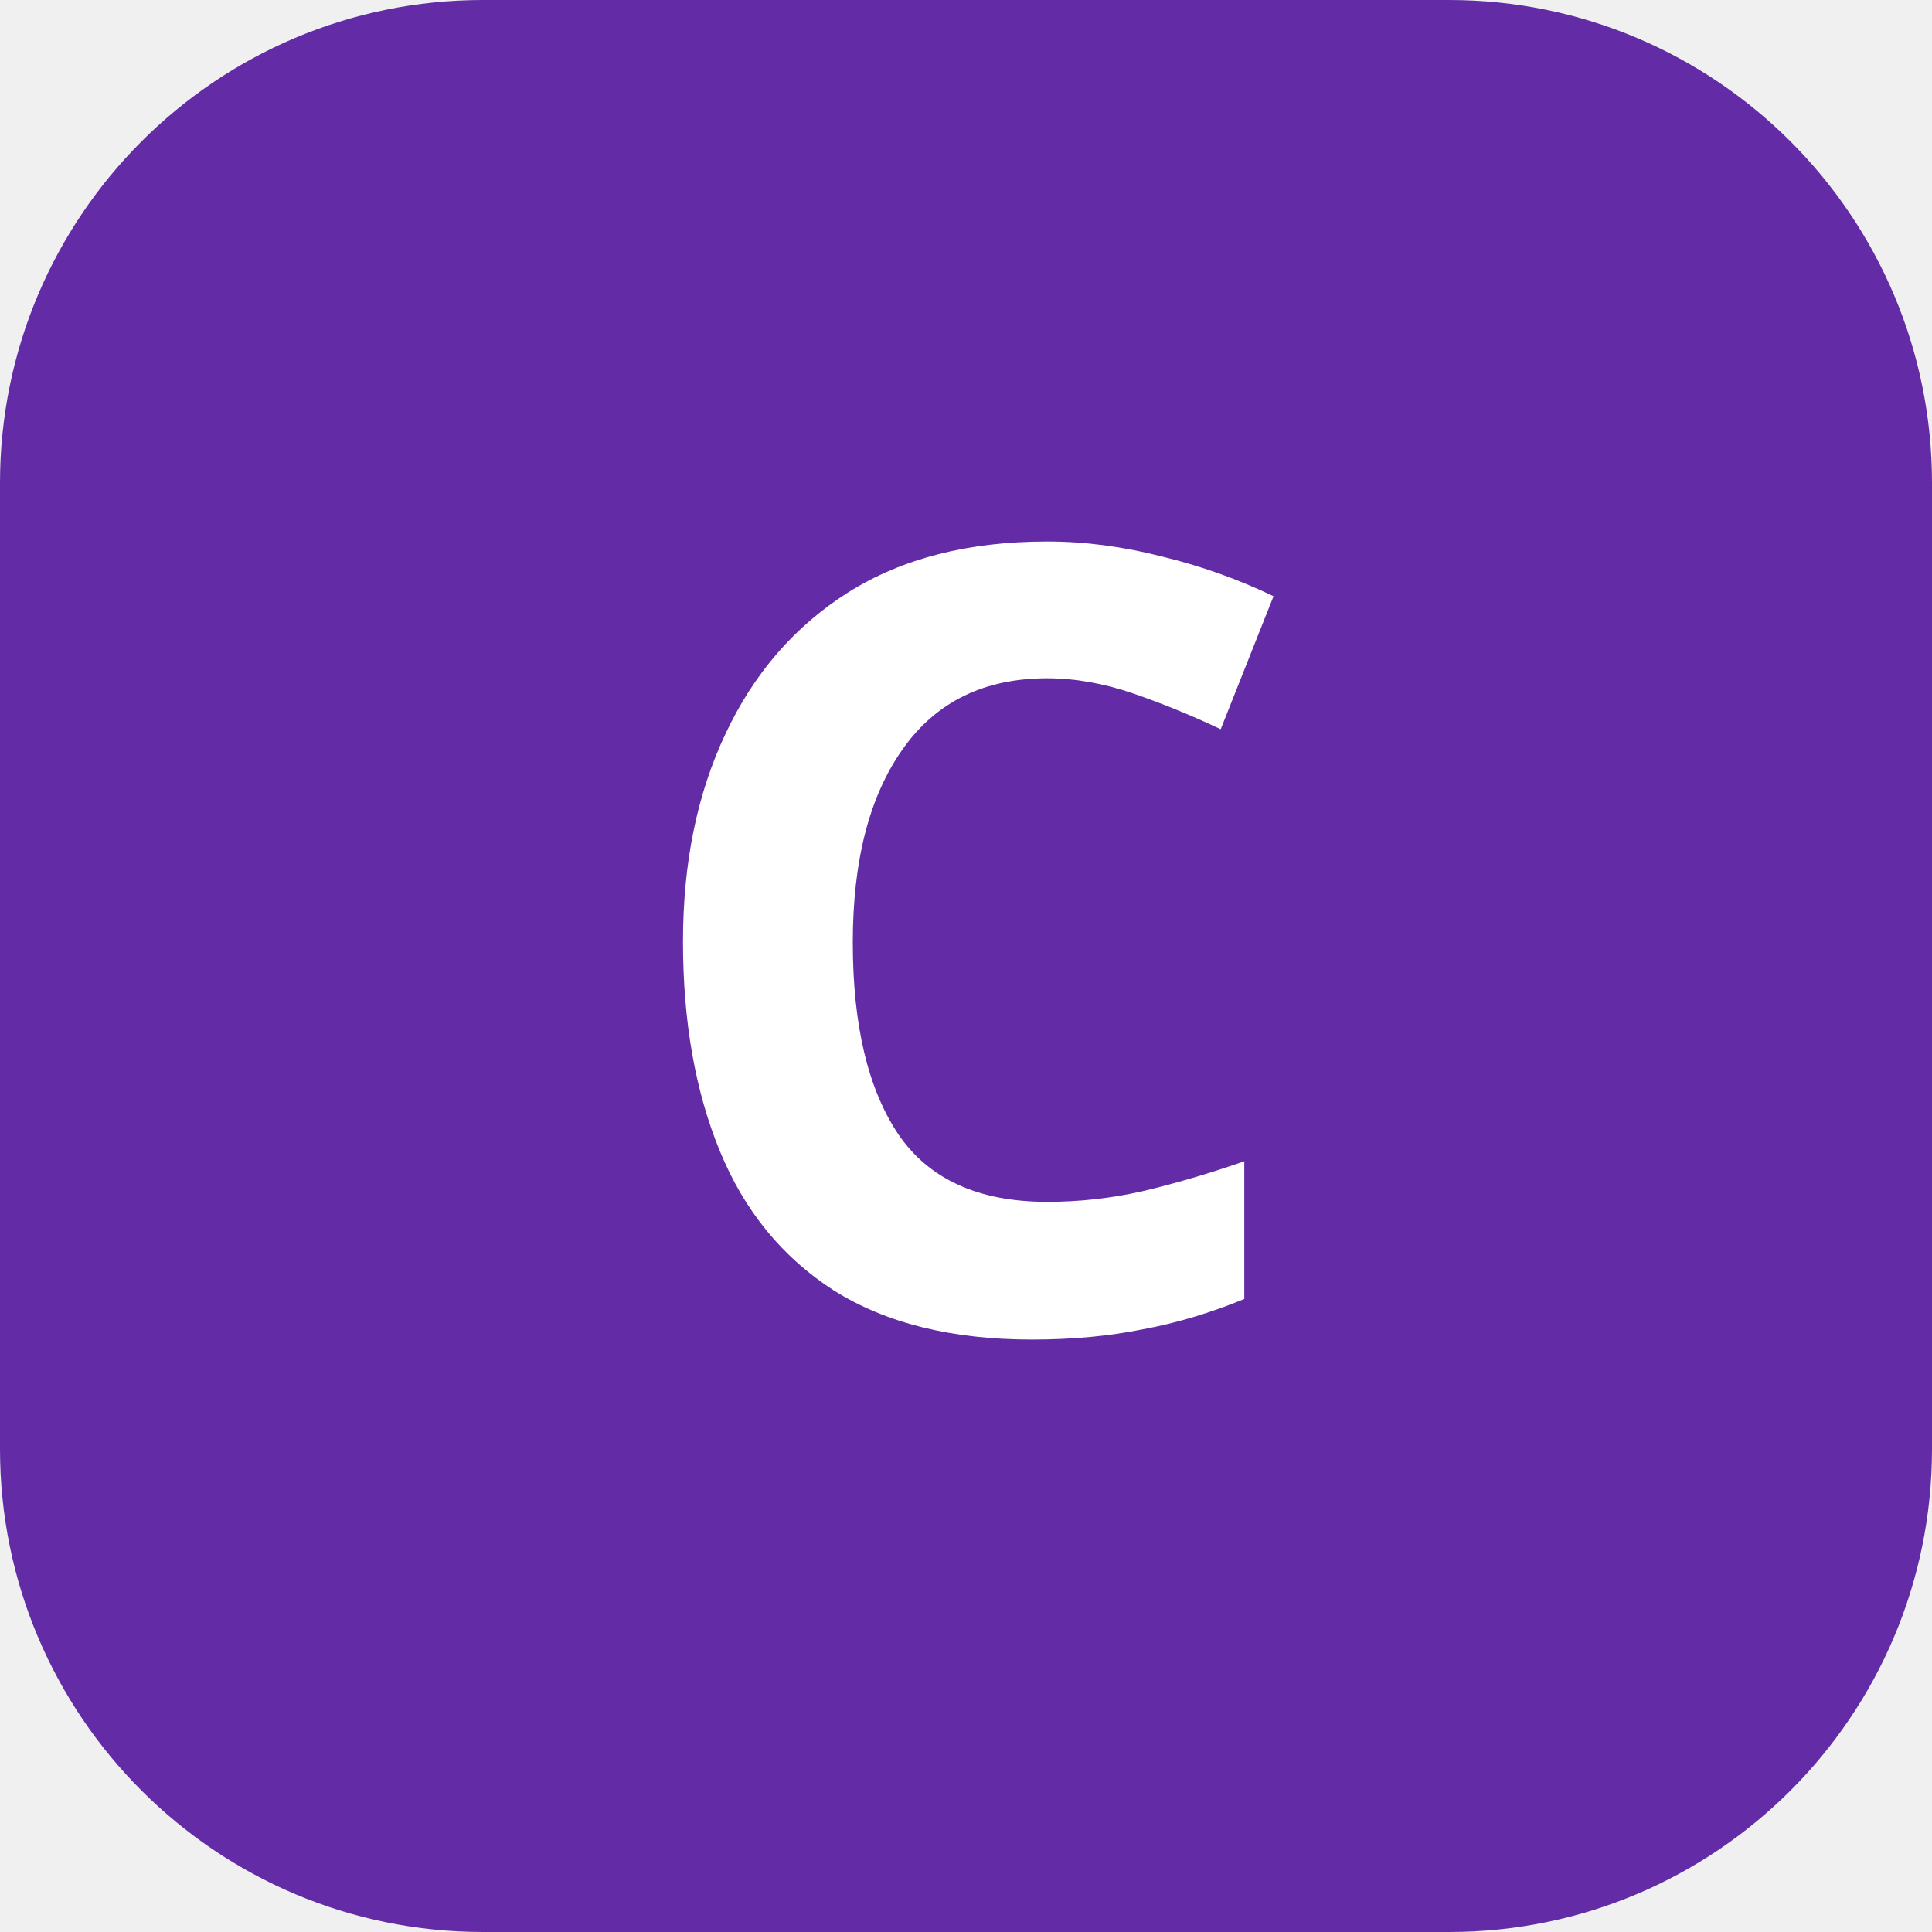
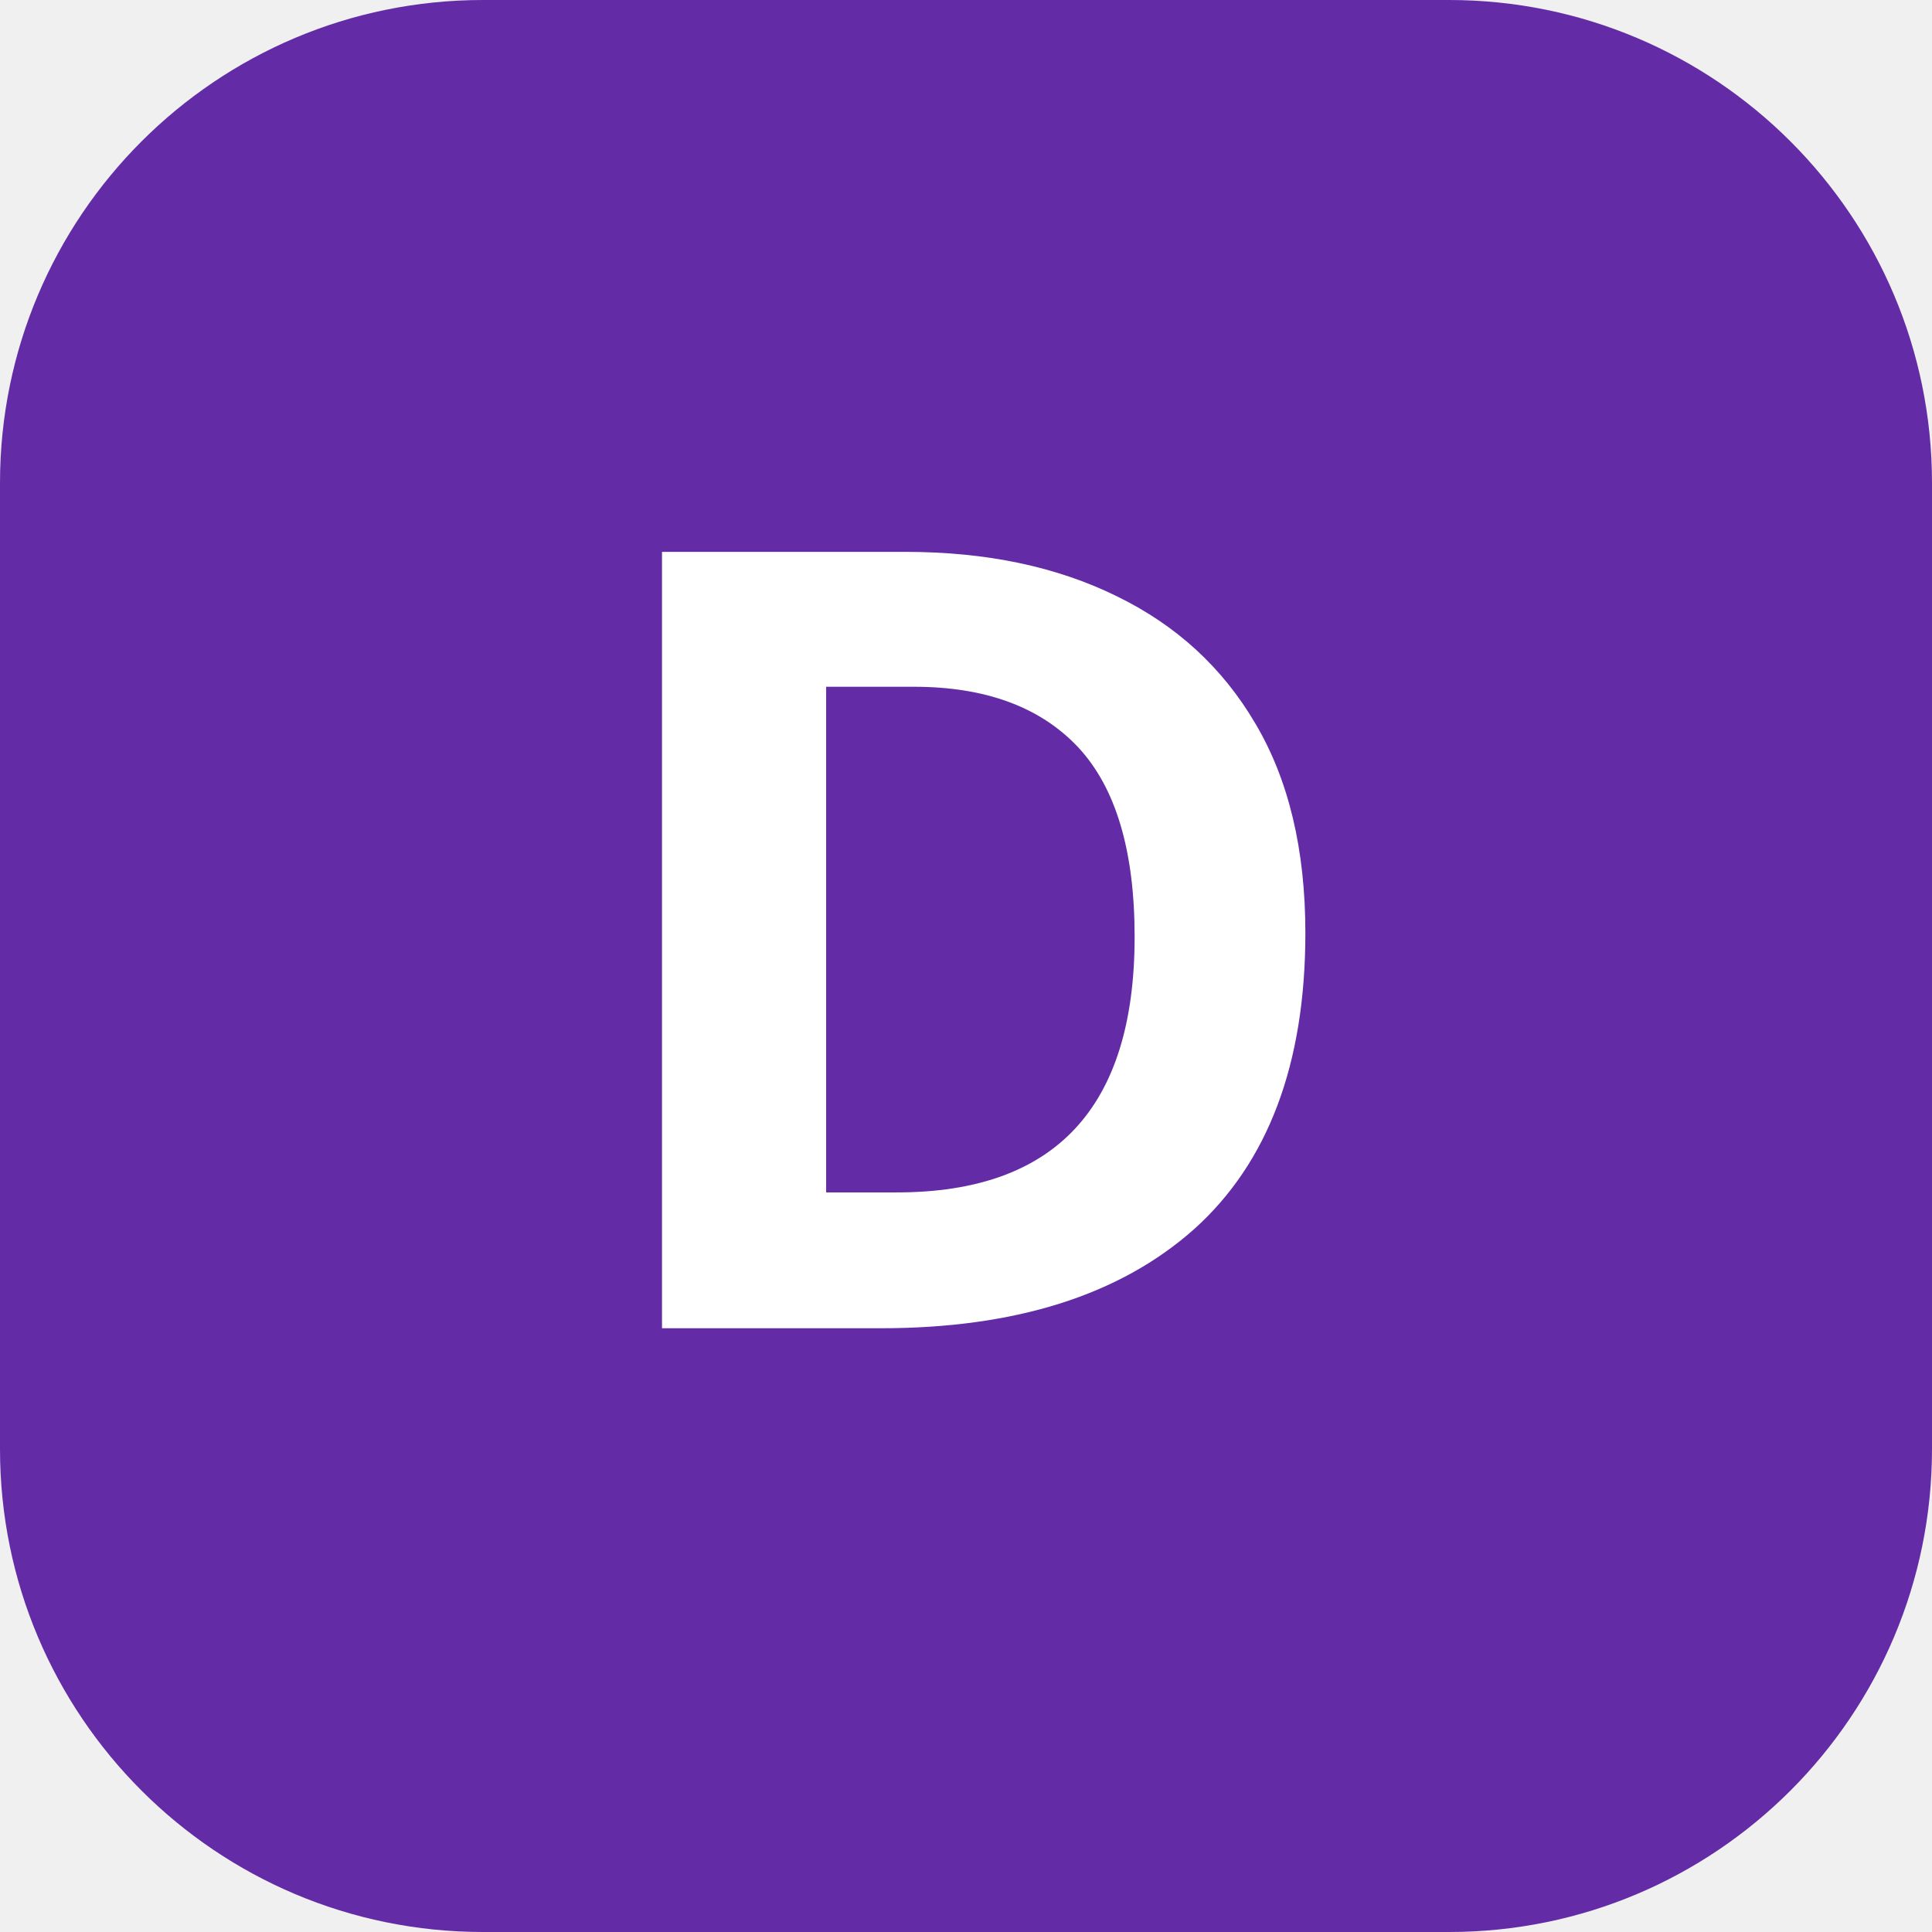
<svg xmlns="http://www.w3.org/2000/svg" viewBox="0 0 32 32">
  <rect width="32" height="32" rx="8" fill="#632ca6" />
-   <text x="16" y="22" font-family="sans-serif" font-size="18" font-weight="700" text-anchor="middle" fill="#fff">C</text>
+   <text x="16" y="22" font-family="sans-serif" font-size="18" font-weight="700" text-anchor="middle" fill="#fff">D</text>
</svg>
